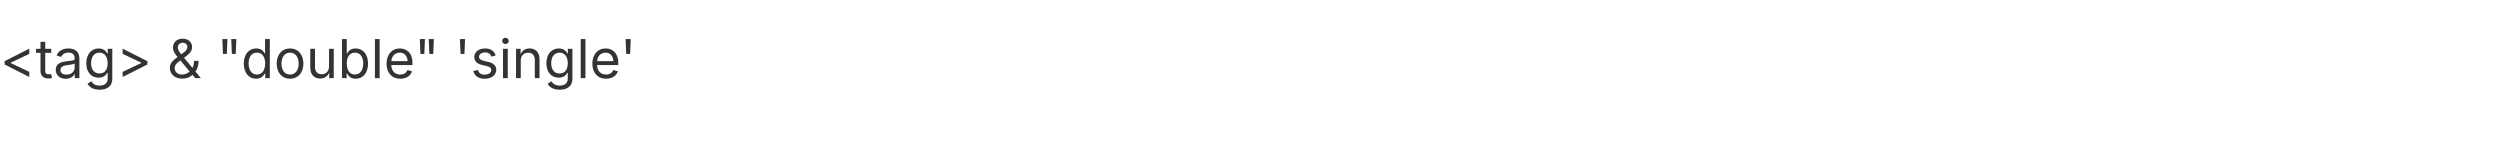
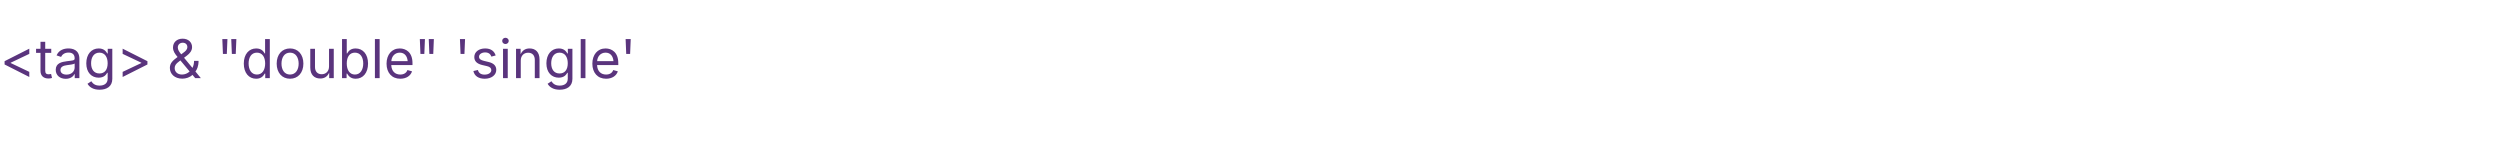
- <svg xmlns="http://www.w3.org/2000/svg" viewBox="0 0 512 32" role="img" data-vi-canvas="1" font-family="Inter, Roboto, system-ui, sans-serif" aria-label="&lt;tag&gt; &amp; &quot;double&quot; 'single'">
+ <svg xmlns="http://www.w3.org/2000/svg" viewBox="0 0 512 32" role="img" data-vi-canvas="1" font-family="Inter" aria-label="&lt;tag&gt; &amp; &quot;double&quot; 'single'">
  <g transform="translate(0, 0)">
    <g transform="translate(0, 0)">
-       <text x="0" y="16" text-anchor="start" fill="var(--vi-text-primary, rgba(0,0,0,0.80))" font-weight="400" font-size="11">&lt;tag&gt; &amp; "double" 'single'</text>
+       <text x="0" y="16" text-anchor="start" fill="#5A347D" font-weight="400" font-size="11">&lt;tag&gt; &amp; "double" 'single'</text>
    </g>
  </g>
</svg>
